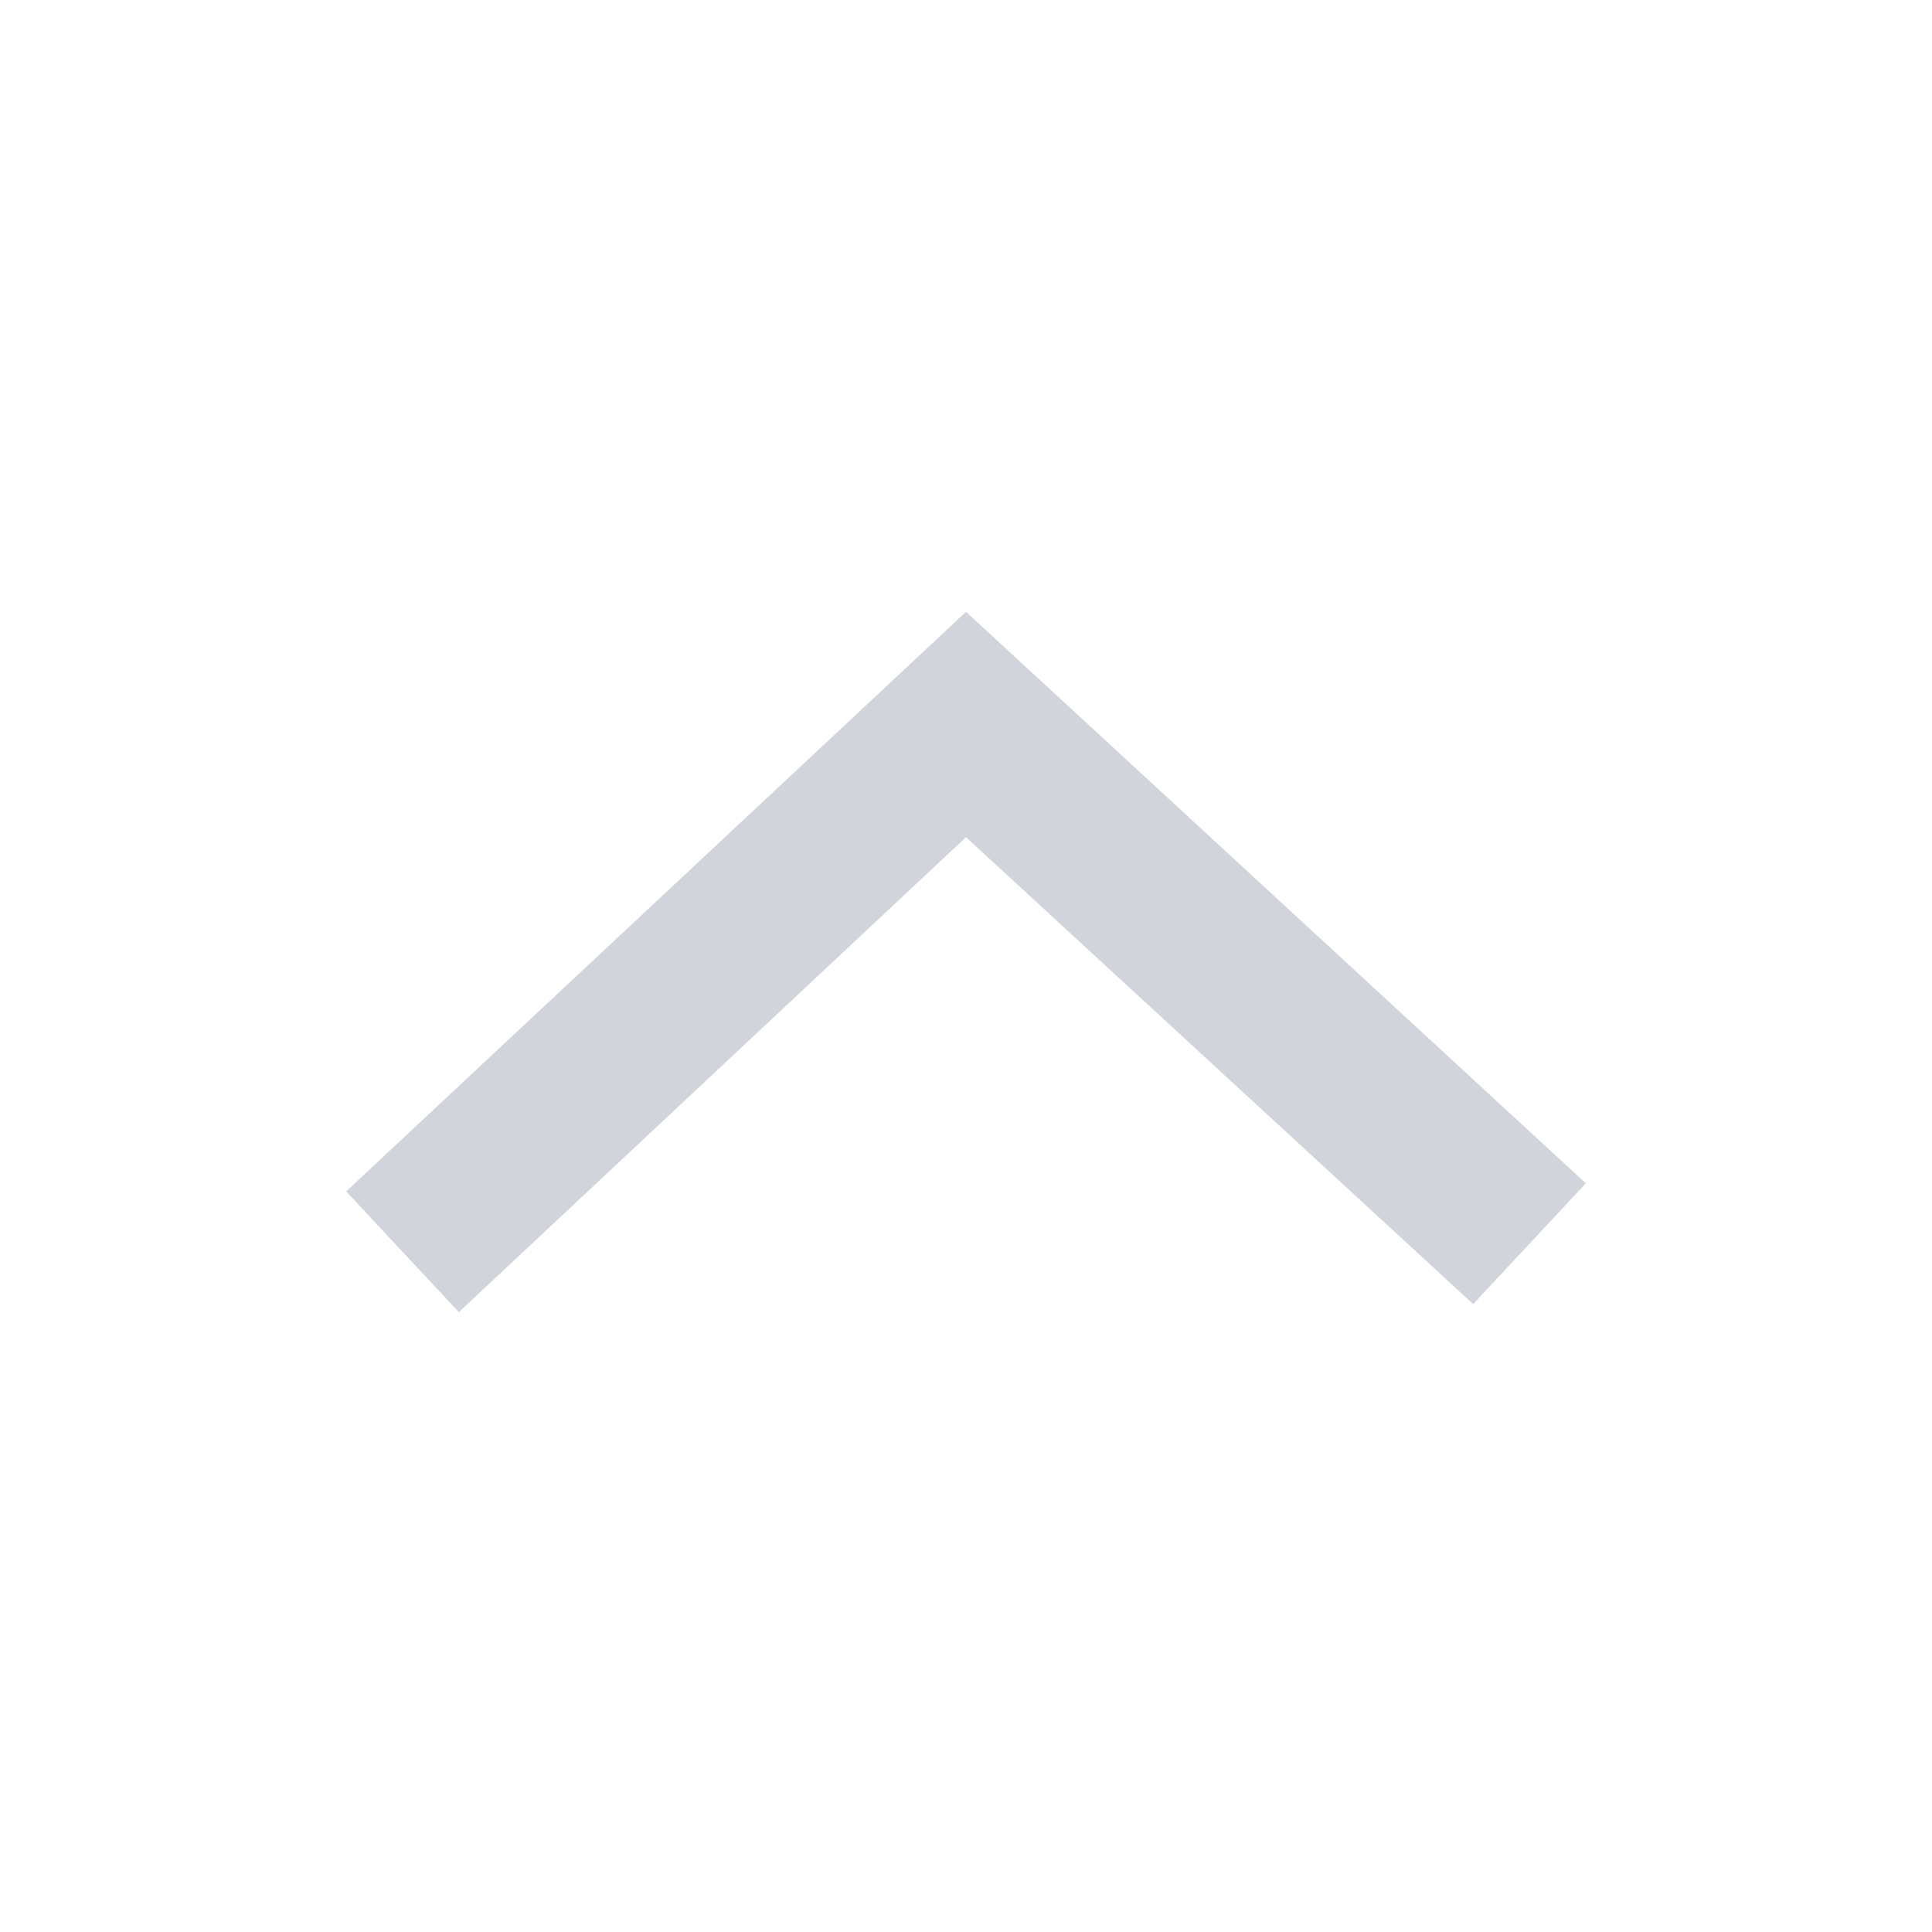
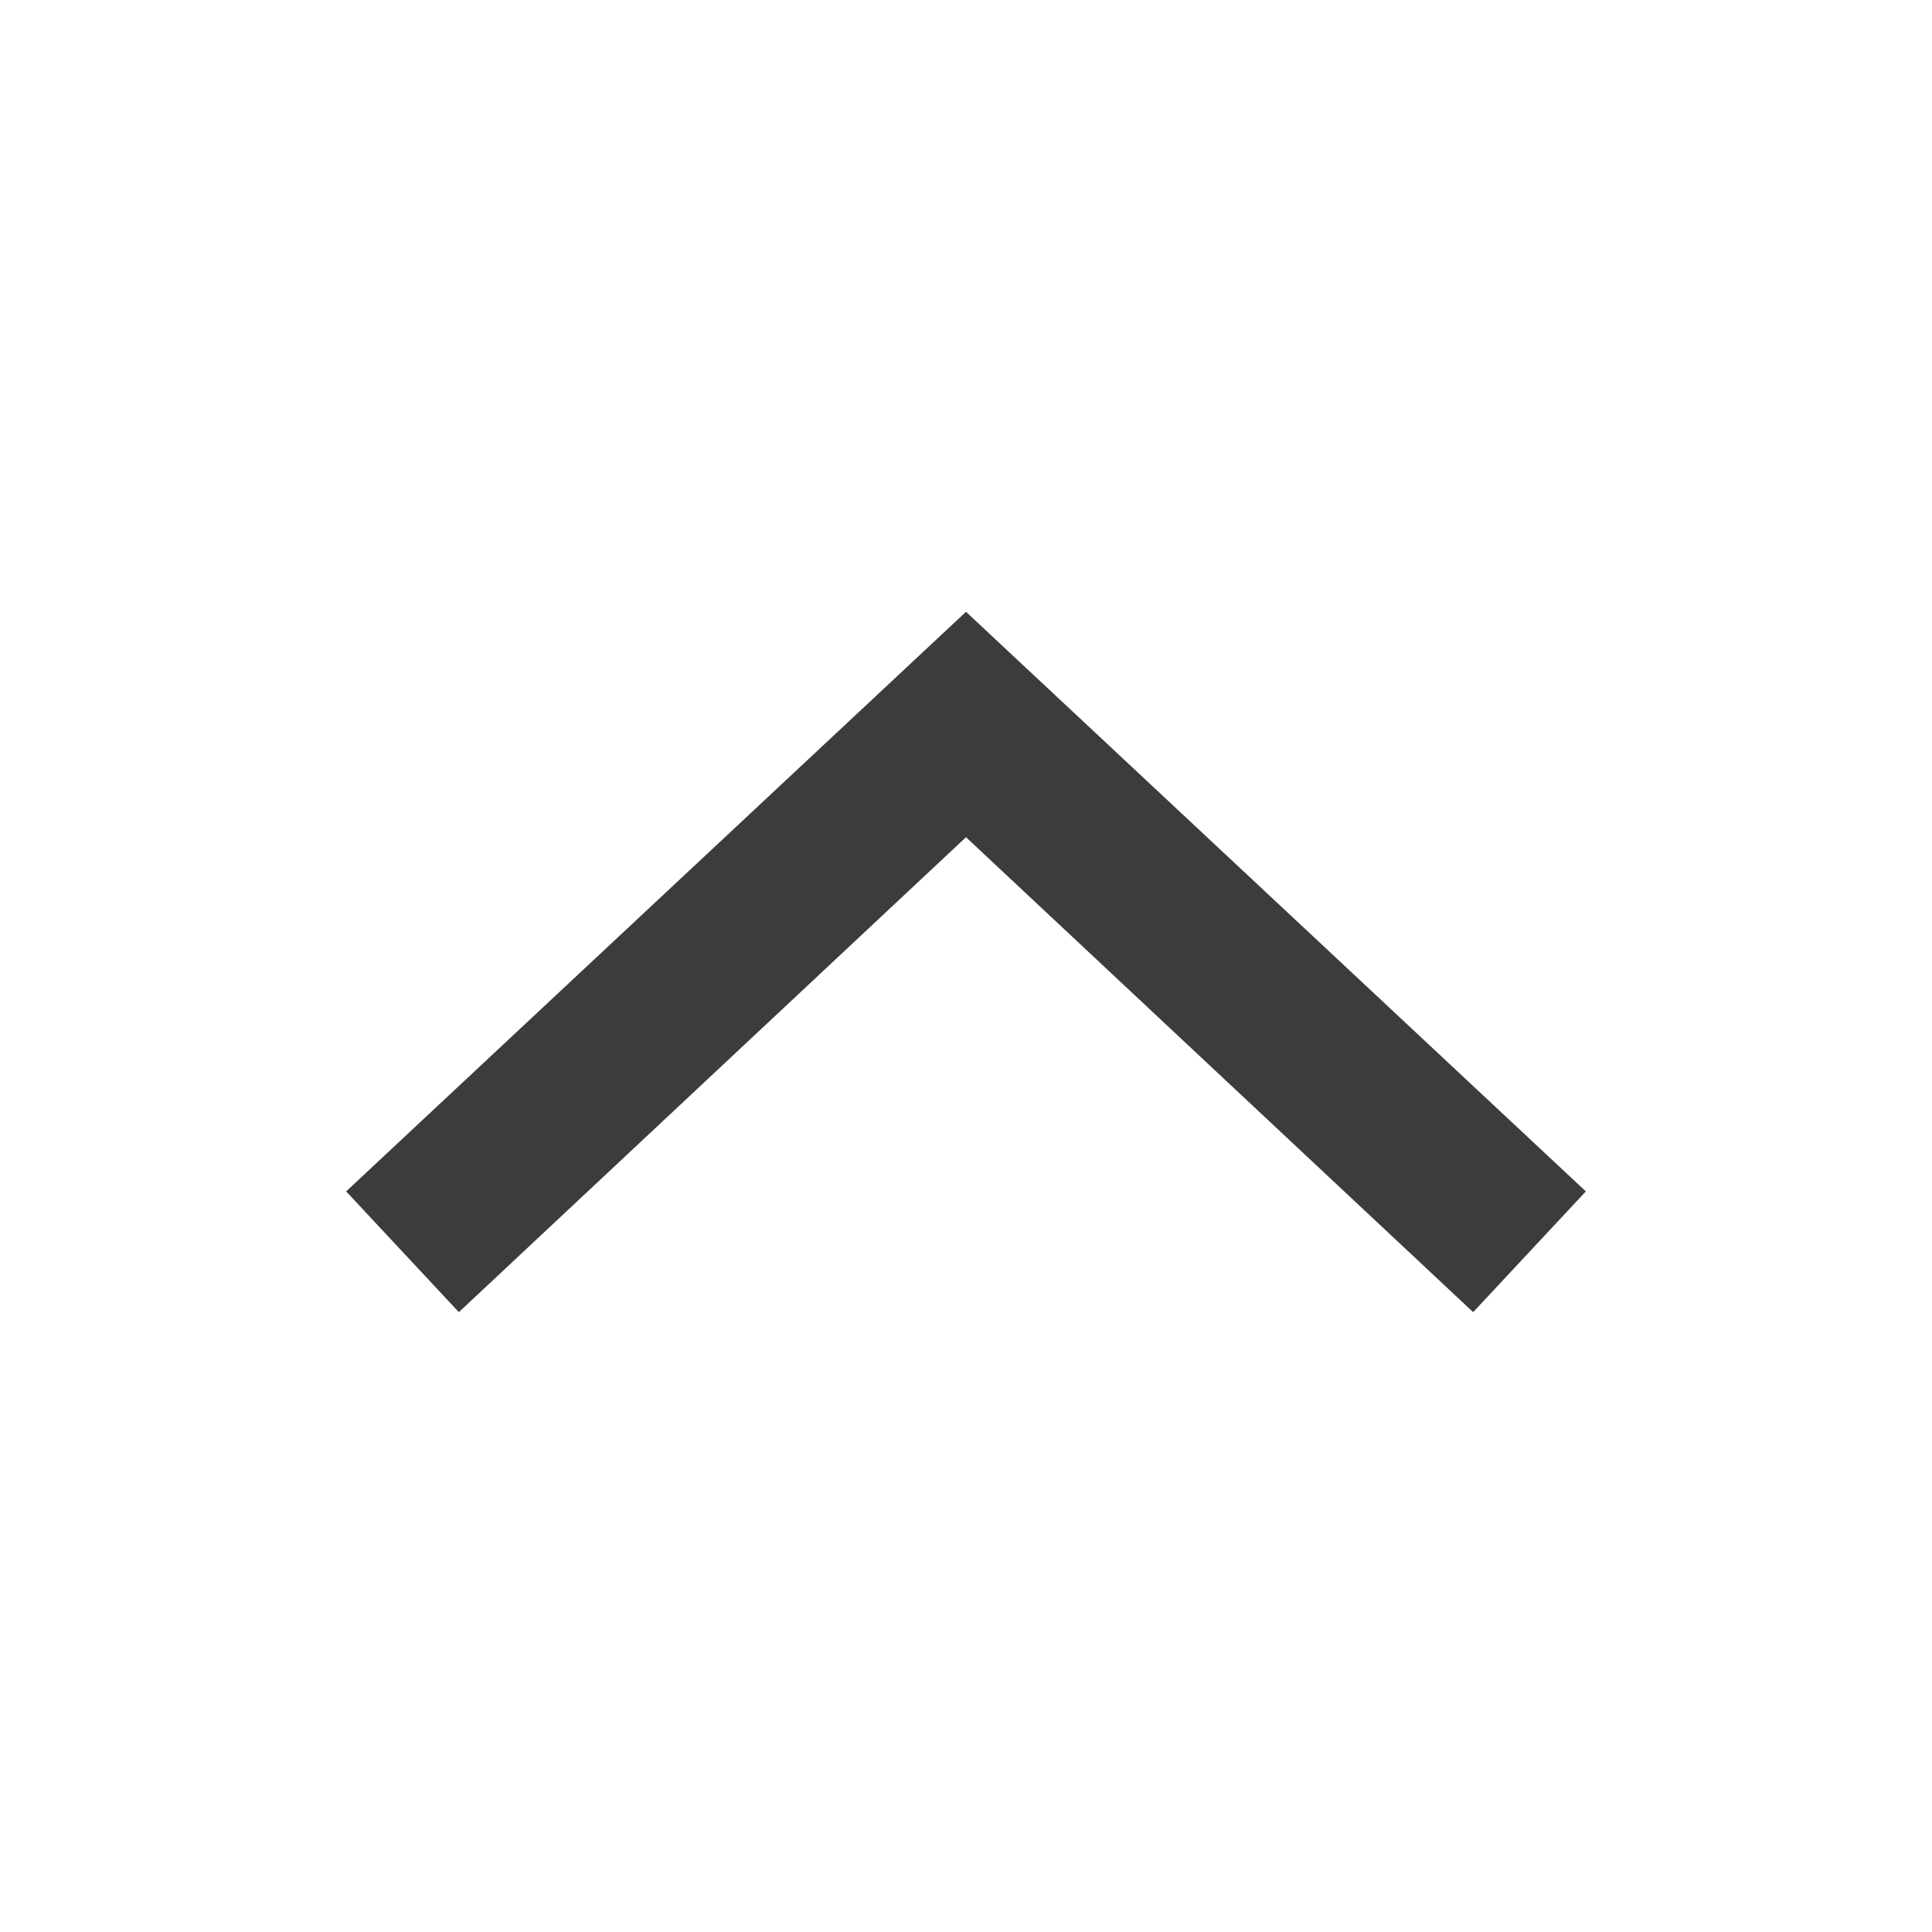
- <svg xmlns="http://www.w3.org/2000/svg" version="1.1" id="ic-arrow-drop-up" x="0px" y="0px" viewBox="0 0 24 24" style="enable-background:new 0 0 24 24;" xml:space="preserve">
+ <svg xmlns="http://www.w3.org/2000/svg" version="1.1" id="Layer_1" x="0px" y="0px" viewBox="0 0 24 24" style="enable-background:new 0 0 24 24;" xml:space="preserve">
  <style type="text/css">
- 	.st0{fill:#D1D5DB;}
+ 	.st0{fill:#3C3C3B;}
+ 	.st1{fill:none;}
</style>
-   <path id="Path_18879" class="st0" d="M12,7.6l7.7,7.1l-1.4,1.5L12,10.4l-6.3,5.9l-1.4-1.5L12,7.6z" />
+   <g id="ic_arrow_drop_up" transform="rotate(180 12 12)">
+     <g id="Group_8822">
+       <path id="Path_18879" class="st0" d="M12,16.4L4.3,9.2l1.4-1.5l6.3,5.9l6.3-5.9l1.4,1.5L12,16.4z" />
+     </g>
+     <path id="Rectangle_4407" class="st1" d="M0,0h24v24H0V0z" />
+   </g>
</svg>
